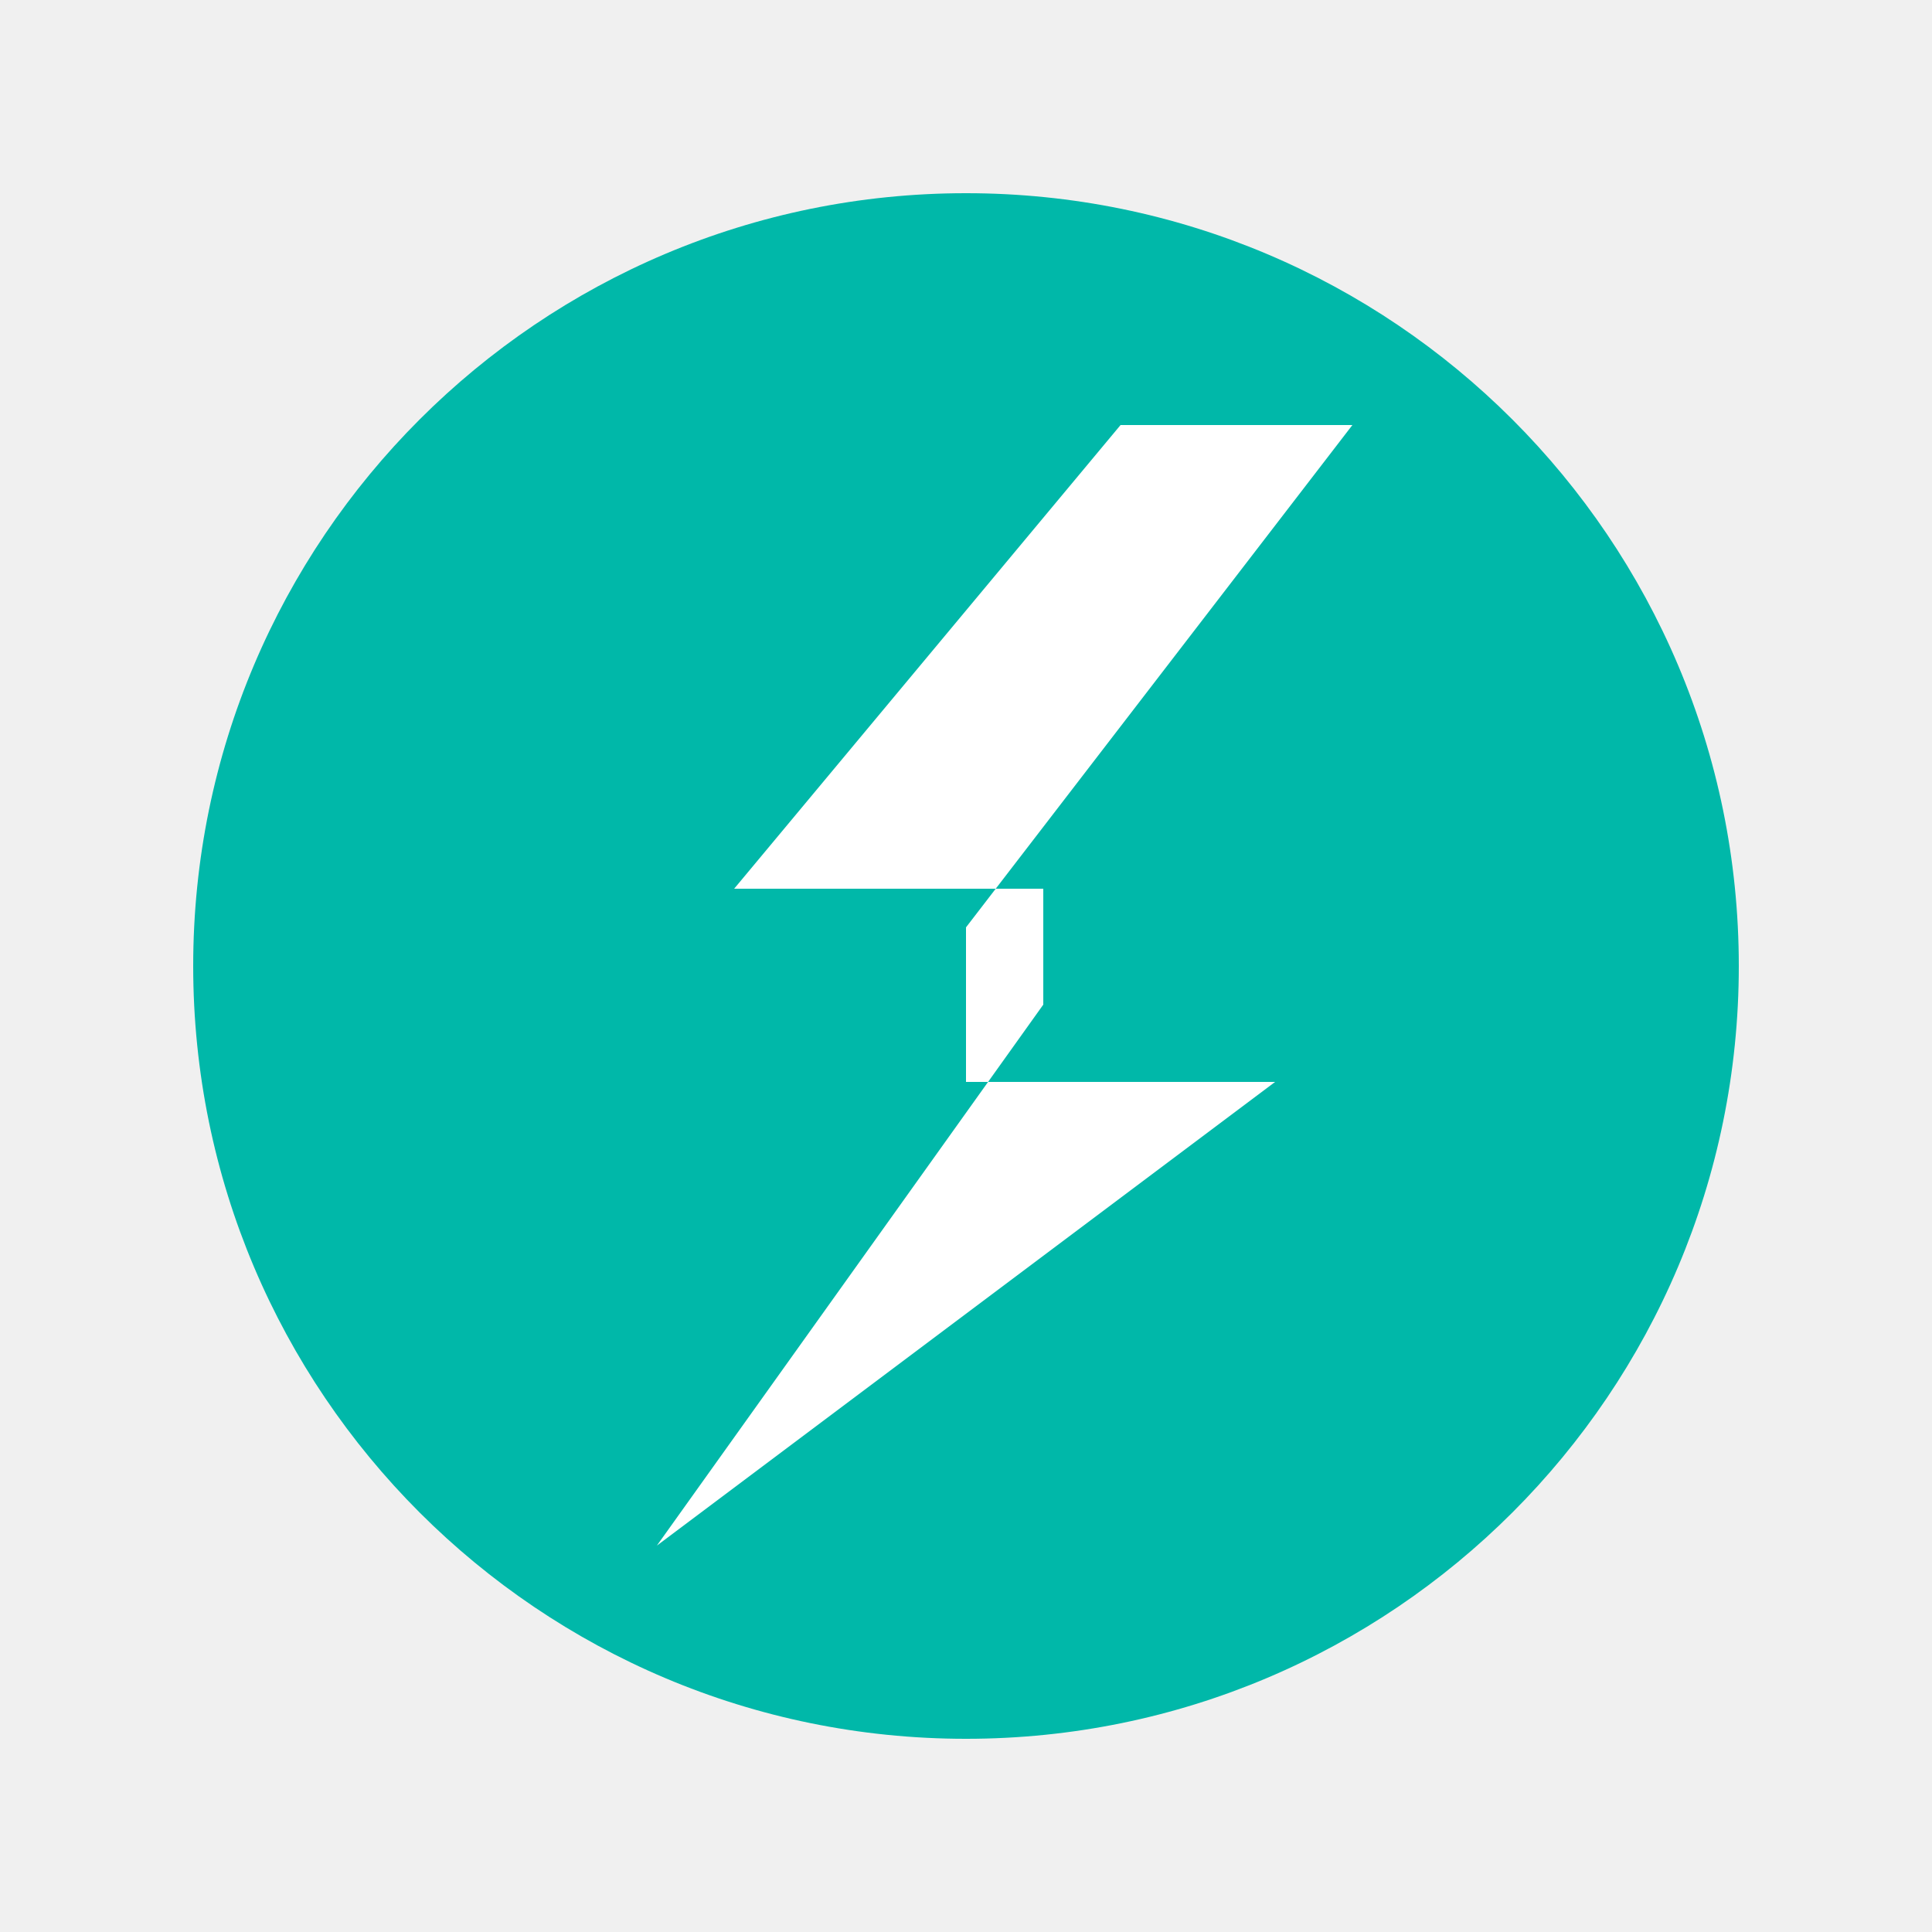
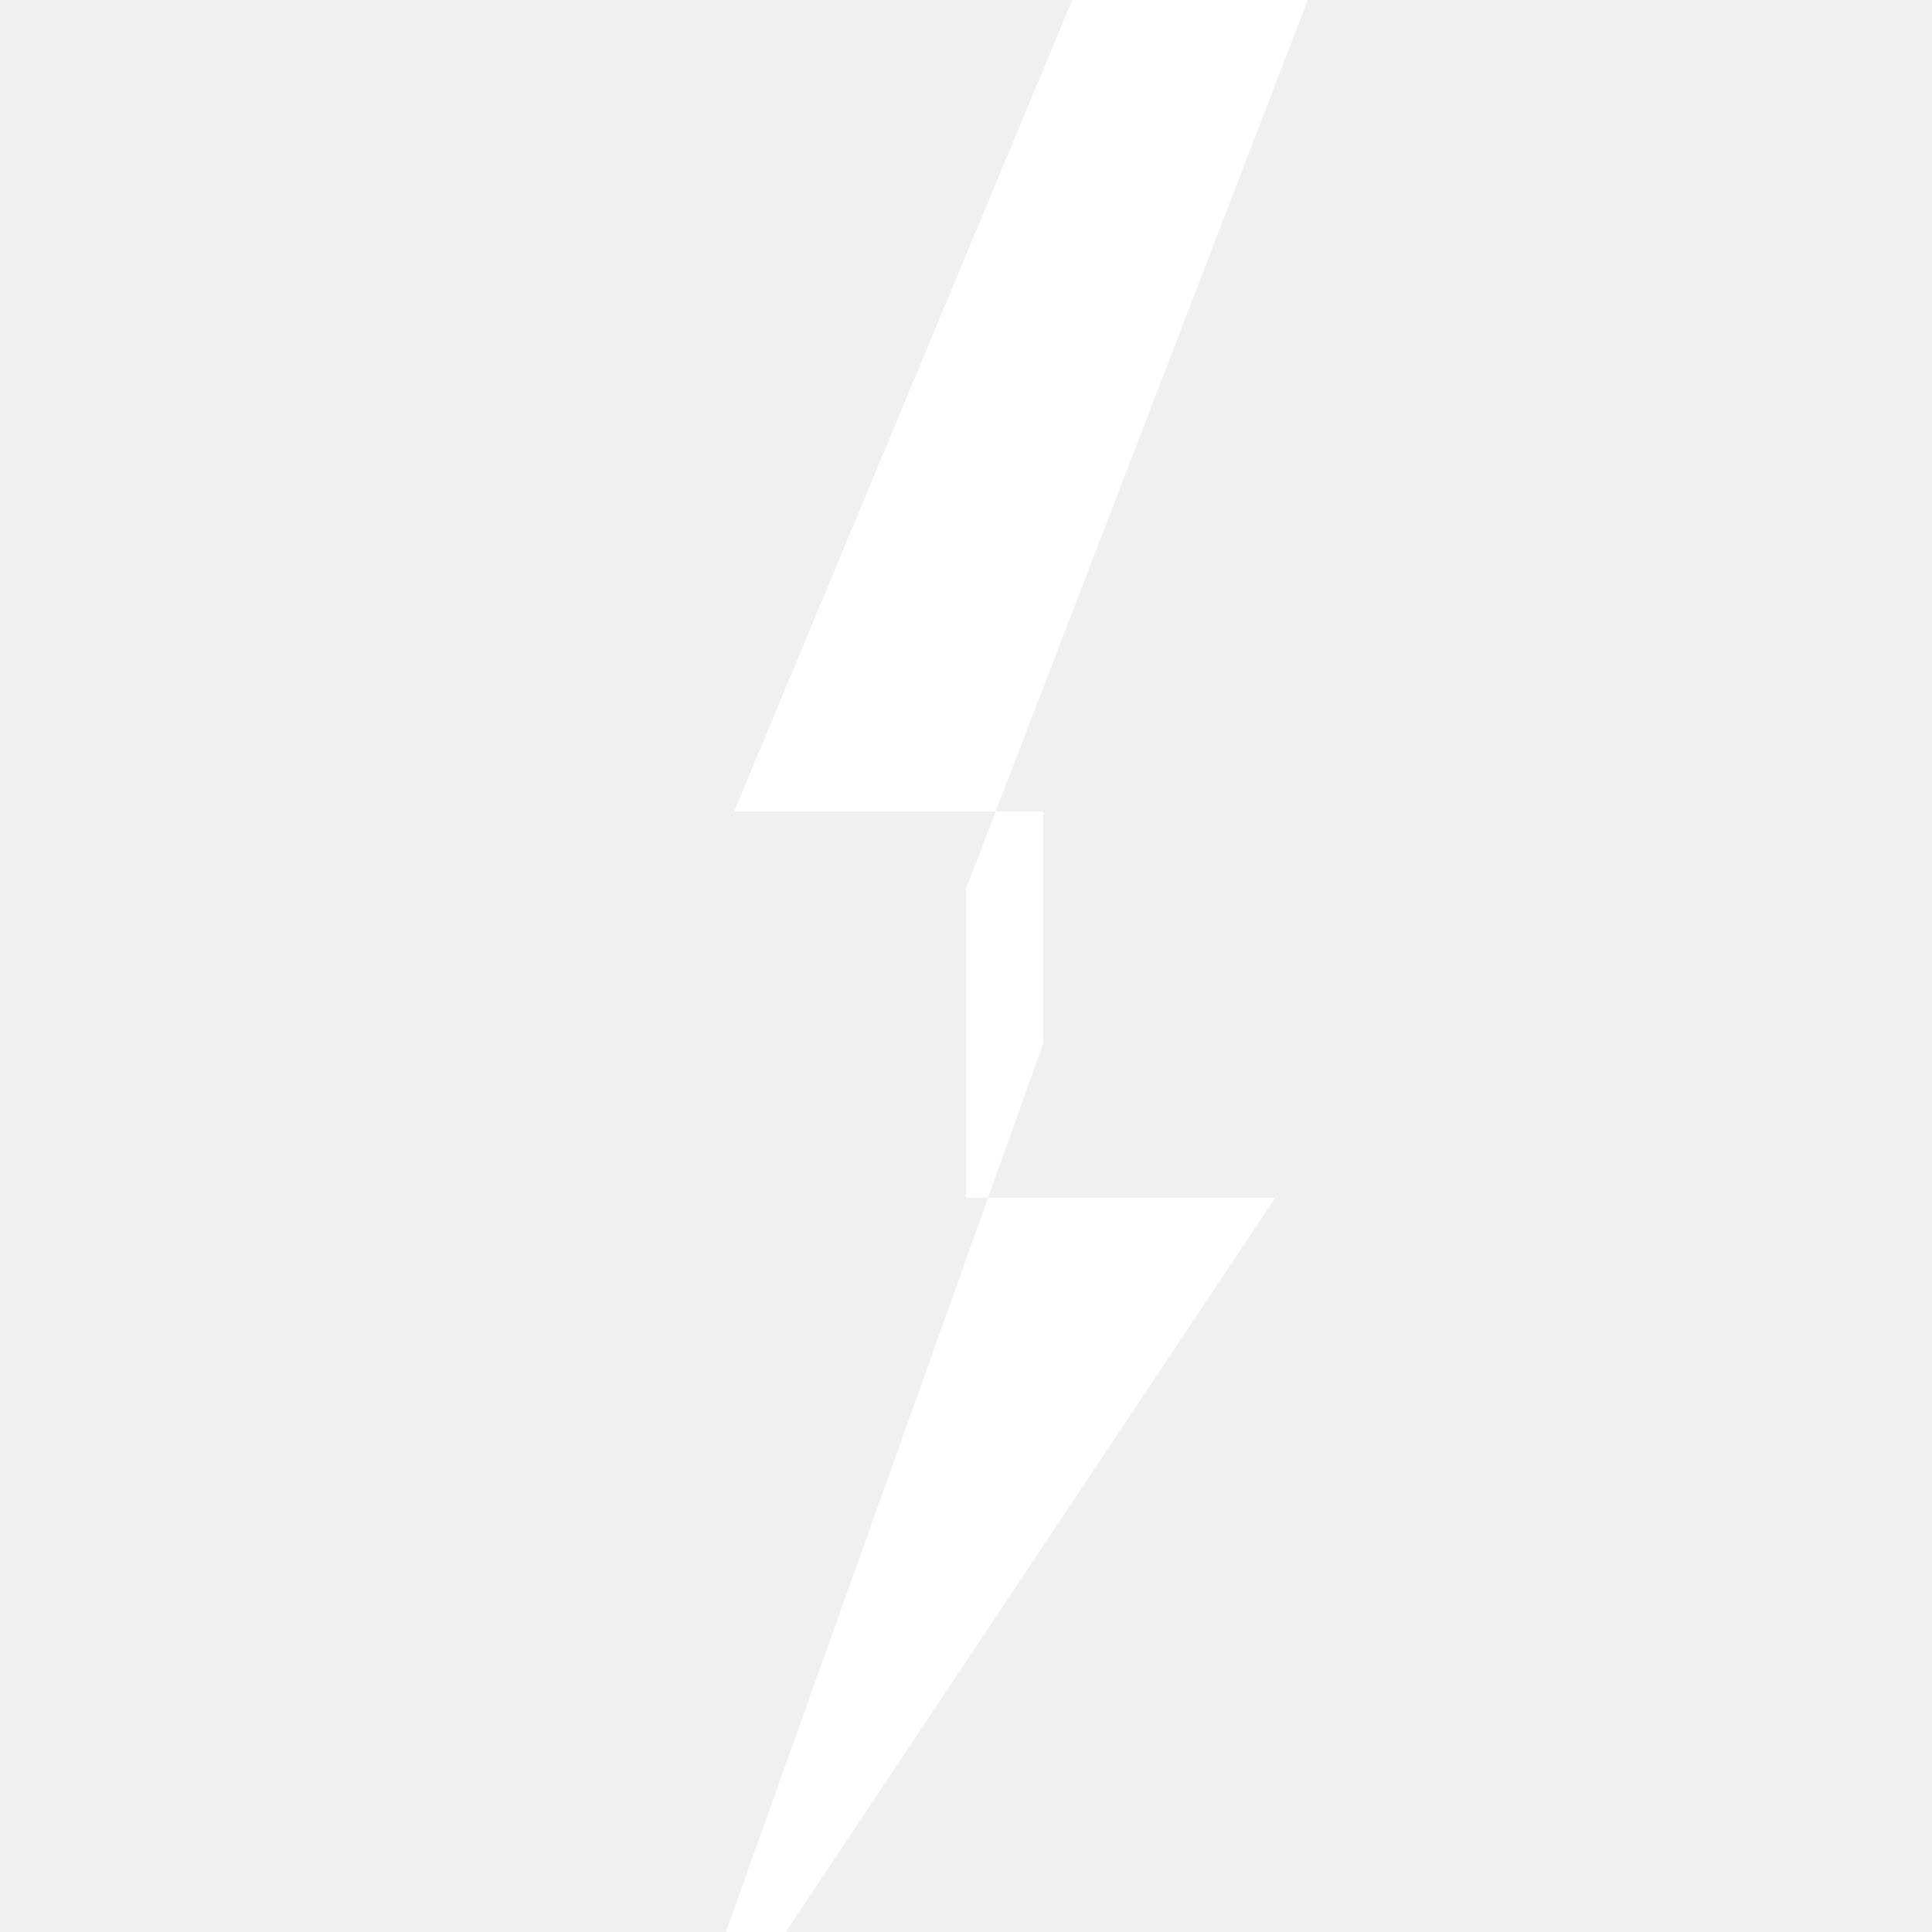
<svg xmlns="http://www.w3.org/2000/svg" viewBox="0 0 1000 1000">
  <g transform="translate(500, 500)">
-     <circle cx="0" cy="0" r="400" fill="#00b8a9" />
-     <g fill="#ffffff" transform="scale(2, 1)">
+     <circle cx="0" cy="0" r="400" fill="none" />
+     <g fill="#ffffff" transform="scale(2, 2)">
      <path d="M 40 -280 L -60 -40 L 20 -40 L 20 20 L -80 300 L 80 60 L 0 60 L 0 -20 L 100 -280 Z" />
    </g>
  </g>
</svg>
